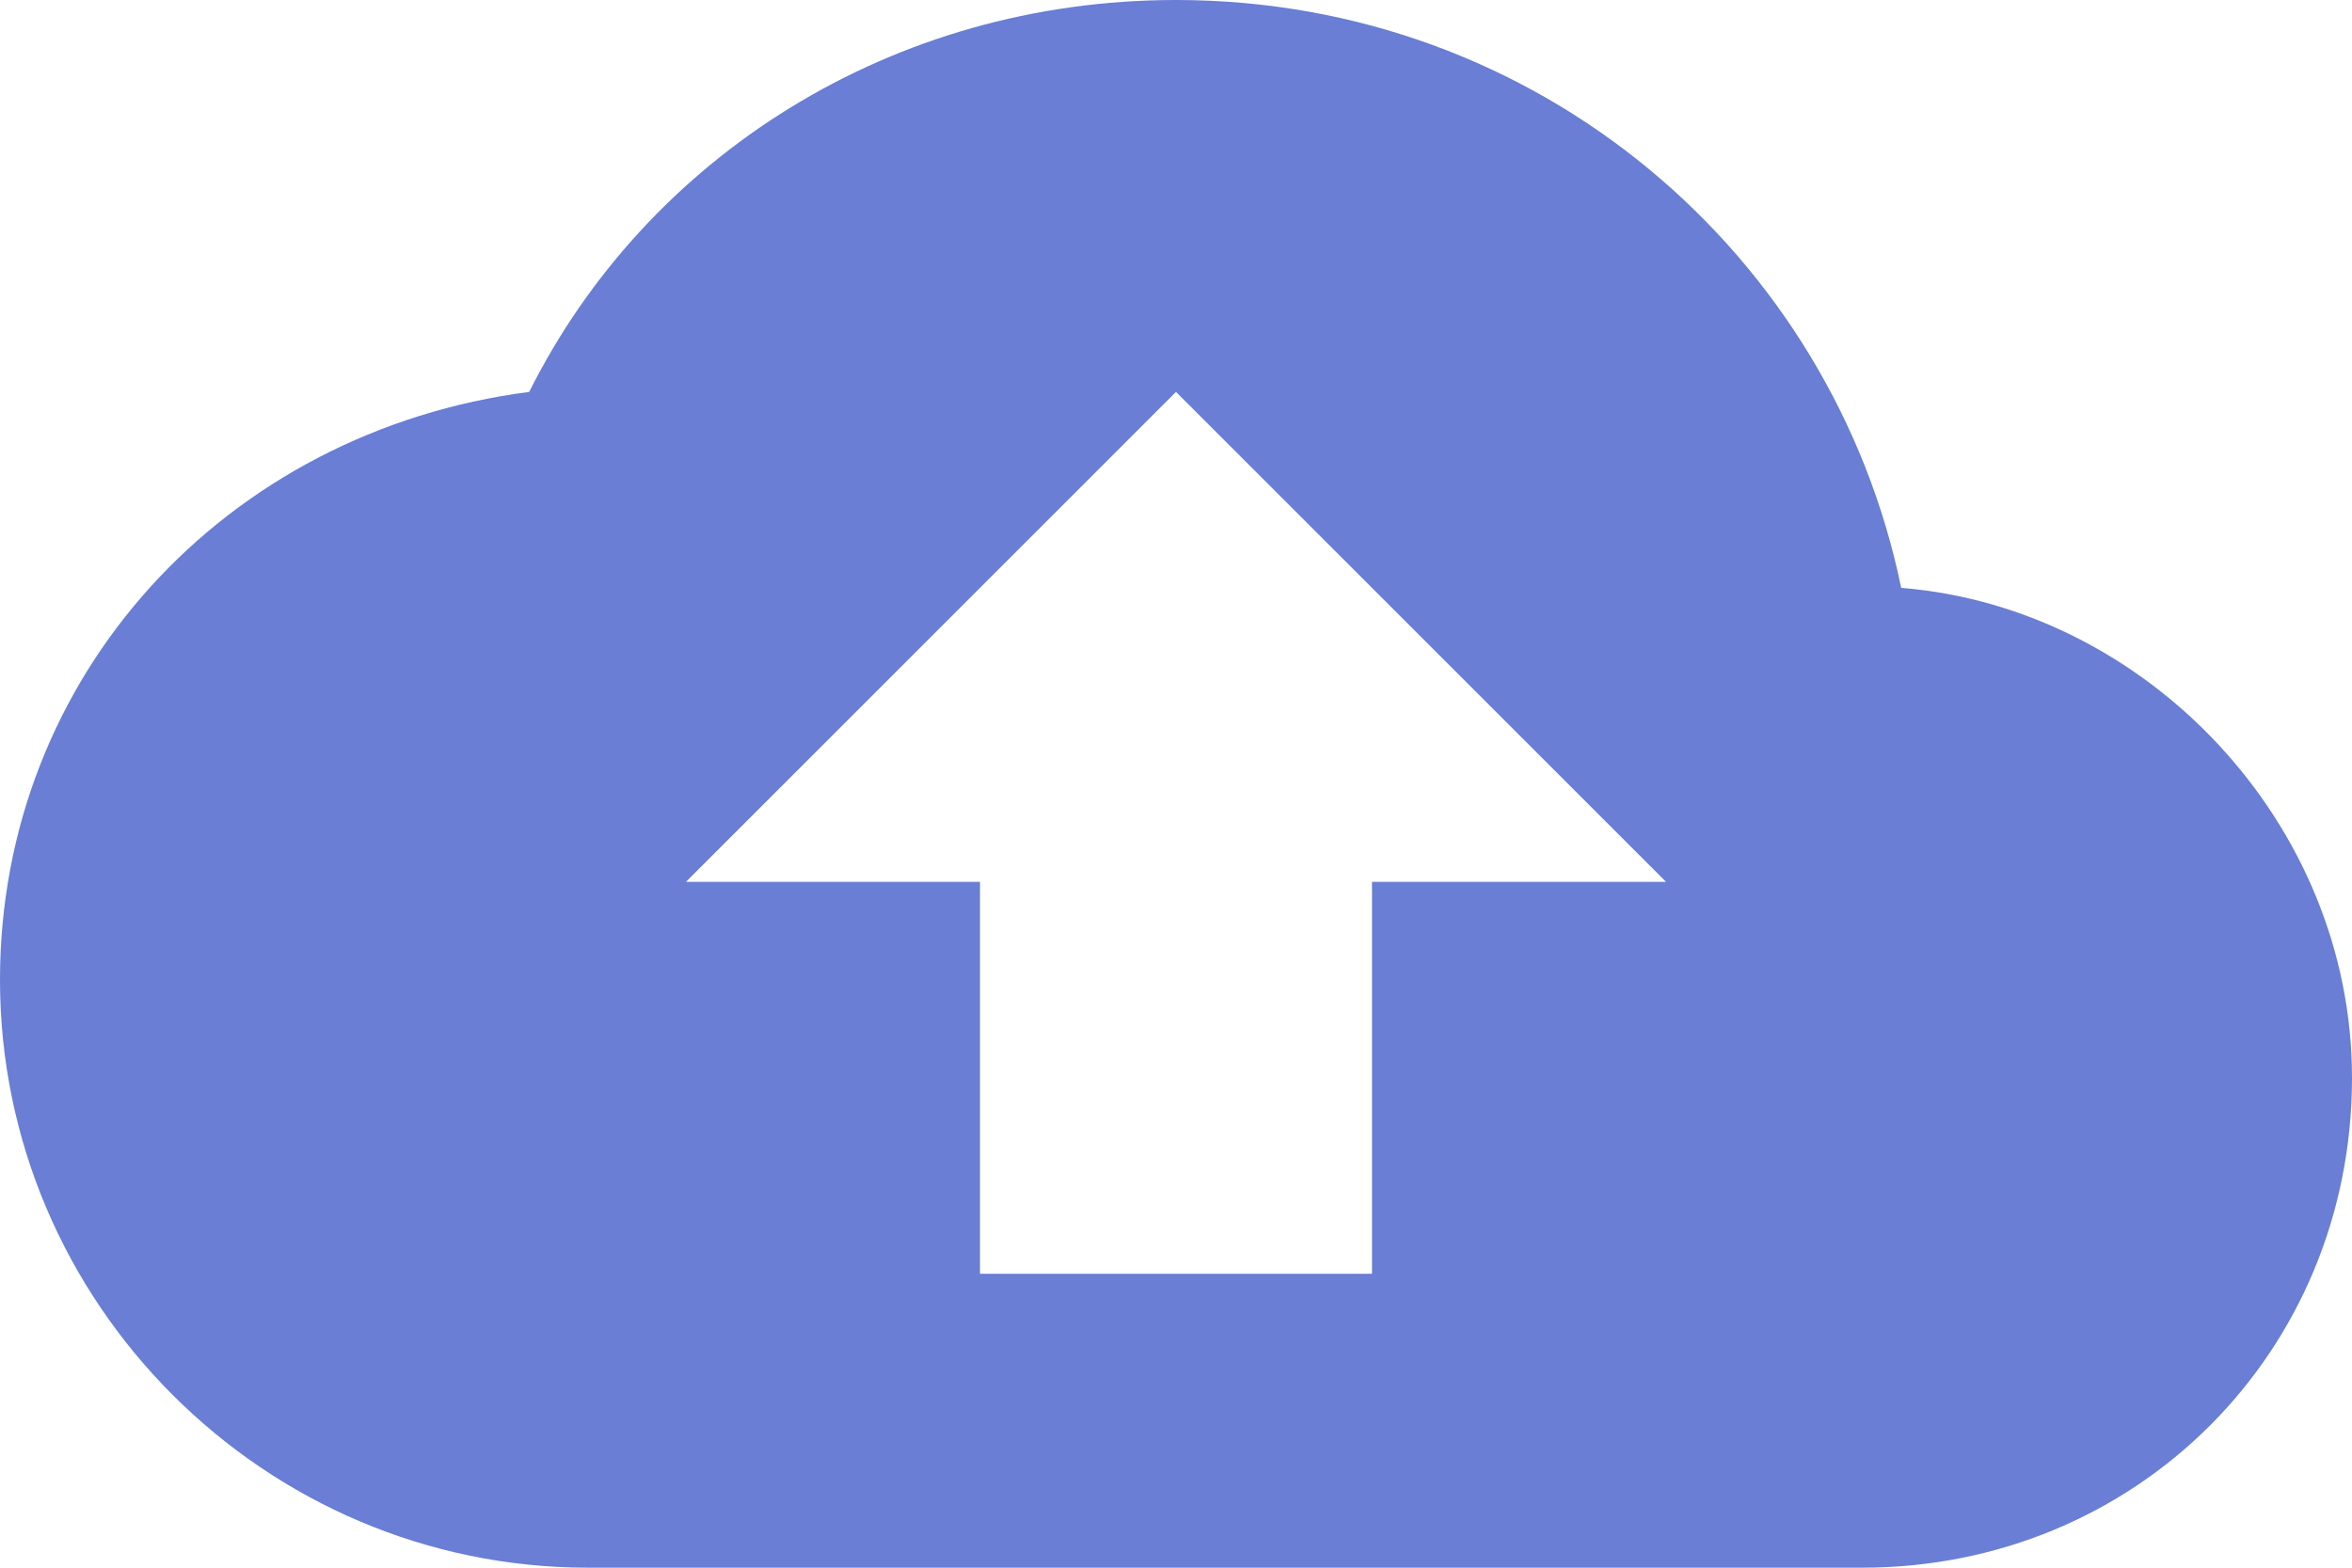
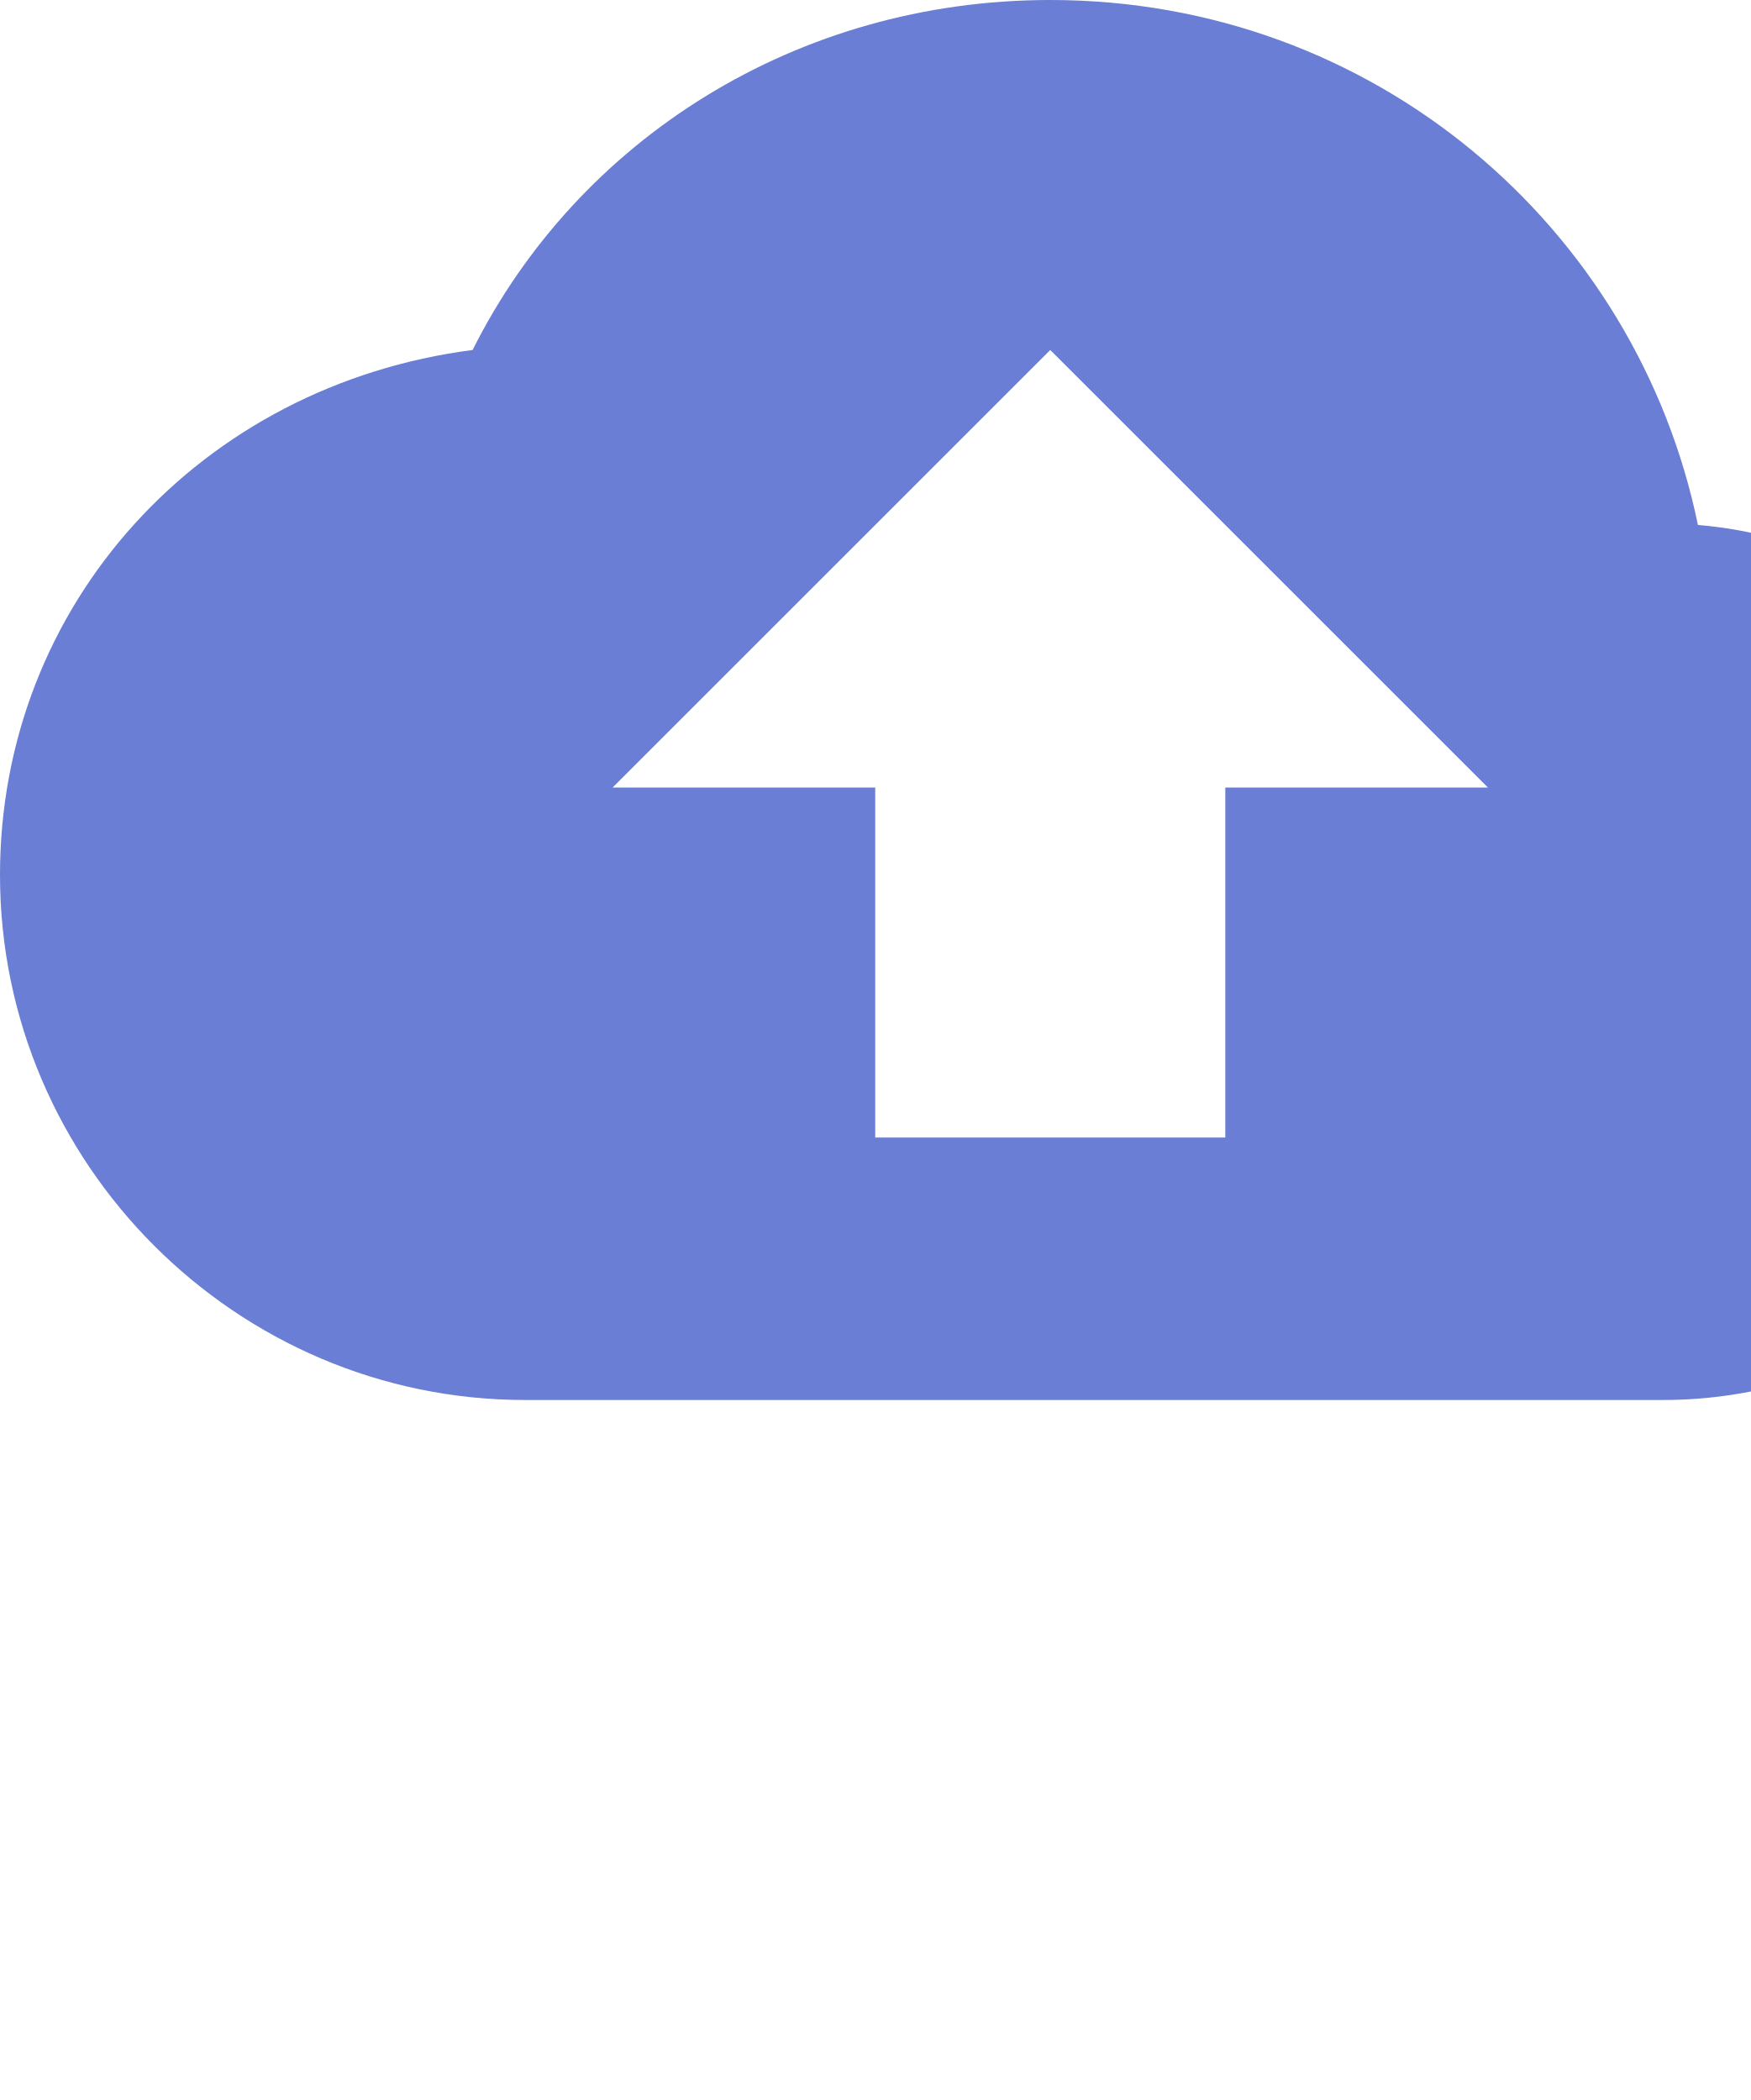
- <svg xmlns="http://www.w3.org/2000/svg" width="24" height="16">
+ <svg xmlns="http://www.w3.org/2000/svg" width="20" height="24">
  <path fill="#697ED4" d="M19.4 6c-.7-3.4-3.7-6-7.4-6-2.9 0-5.4 1.6-6.6 4C2.3 4.4 0 6.9 0 10c0 3.3 2.7 6 6 6h13c2.8 0 5-2.2 5-5 0-2.6-2.1-4.8-4.6-5zM14 9v4h-4V9H7l5-5 5 5h-3z" />
</svg>
